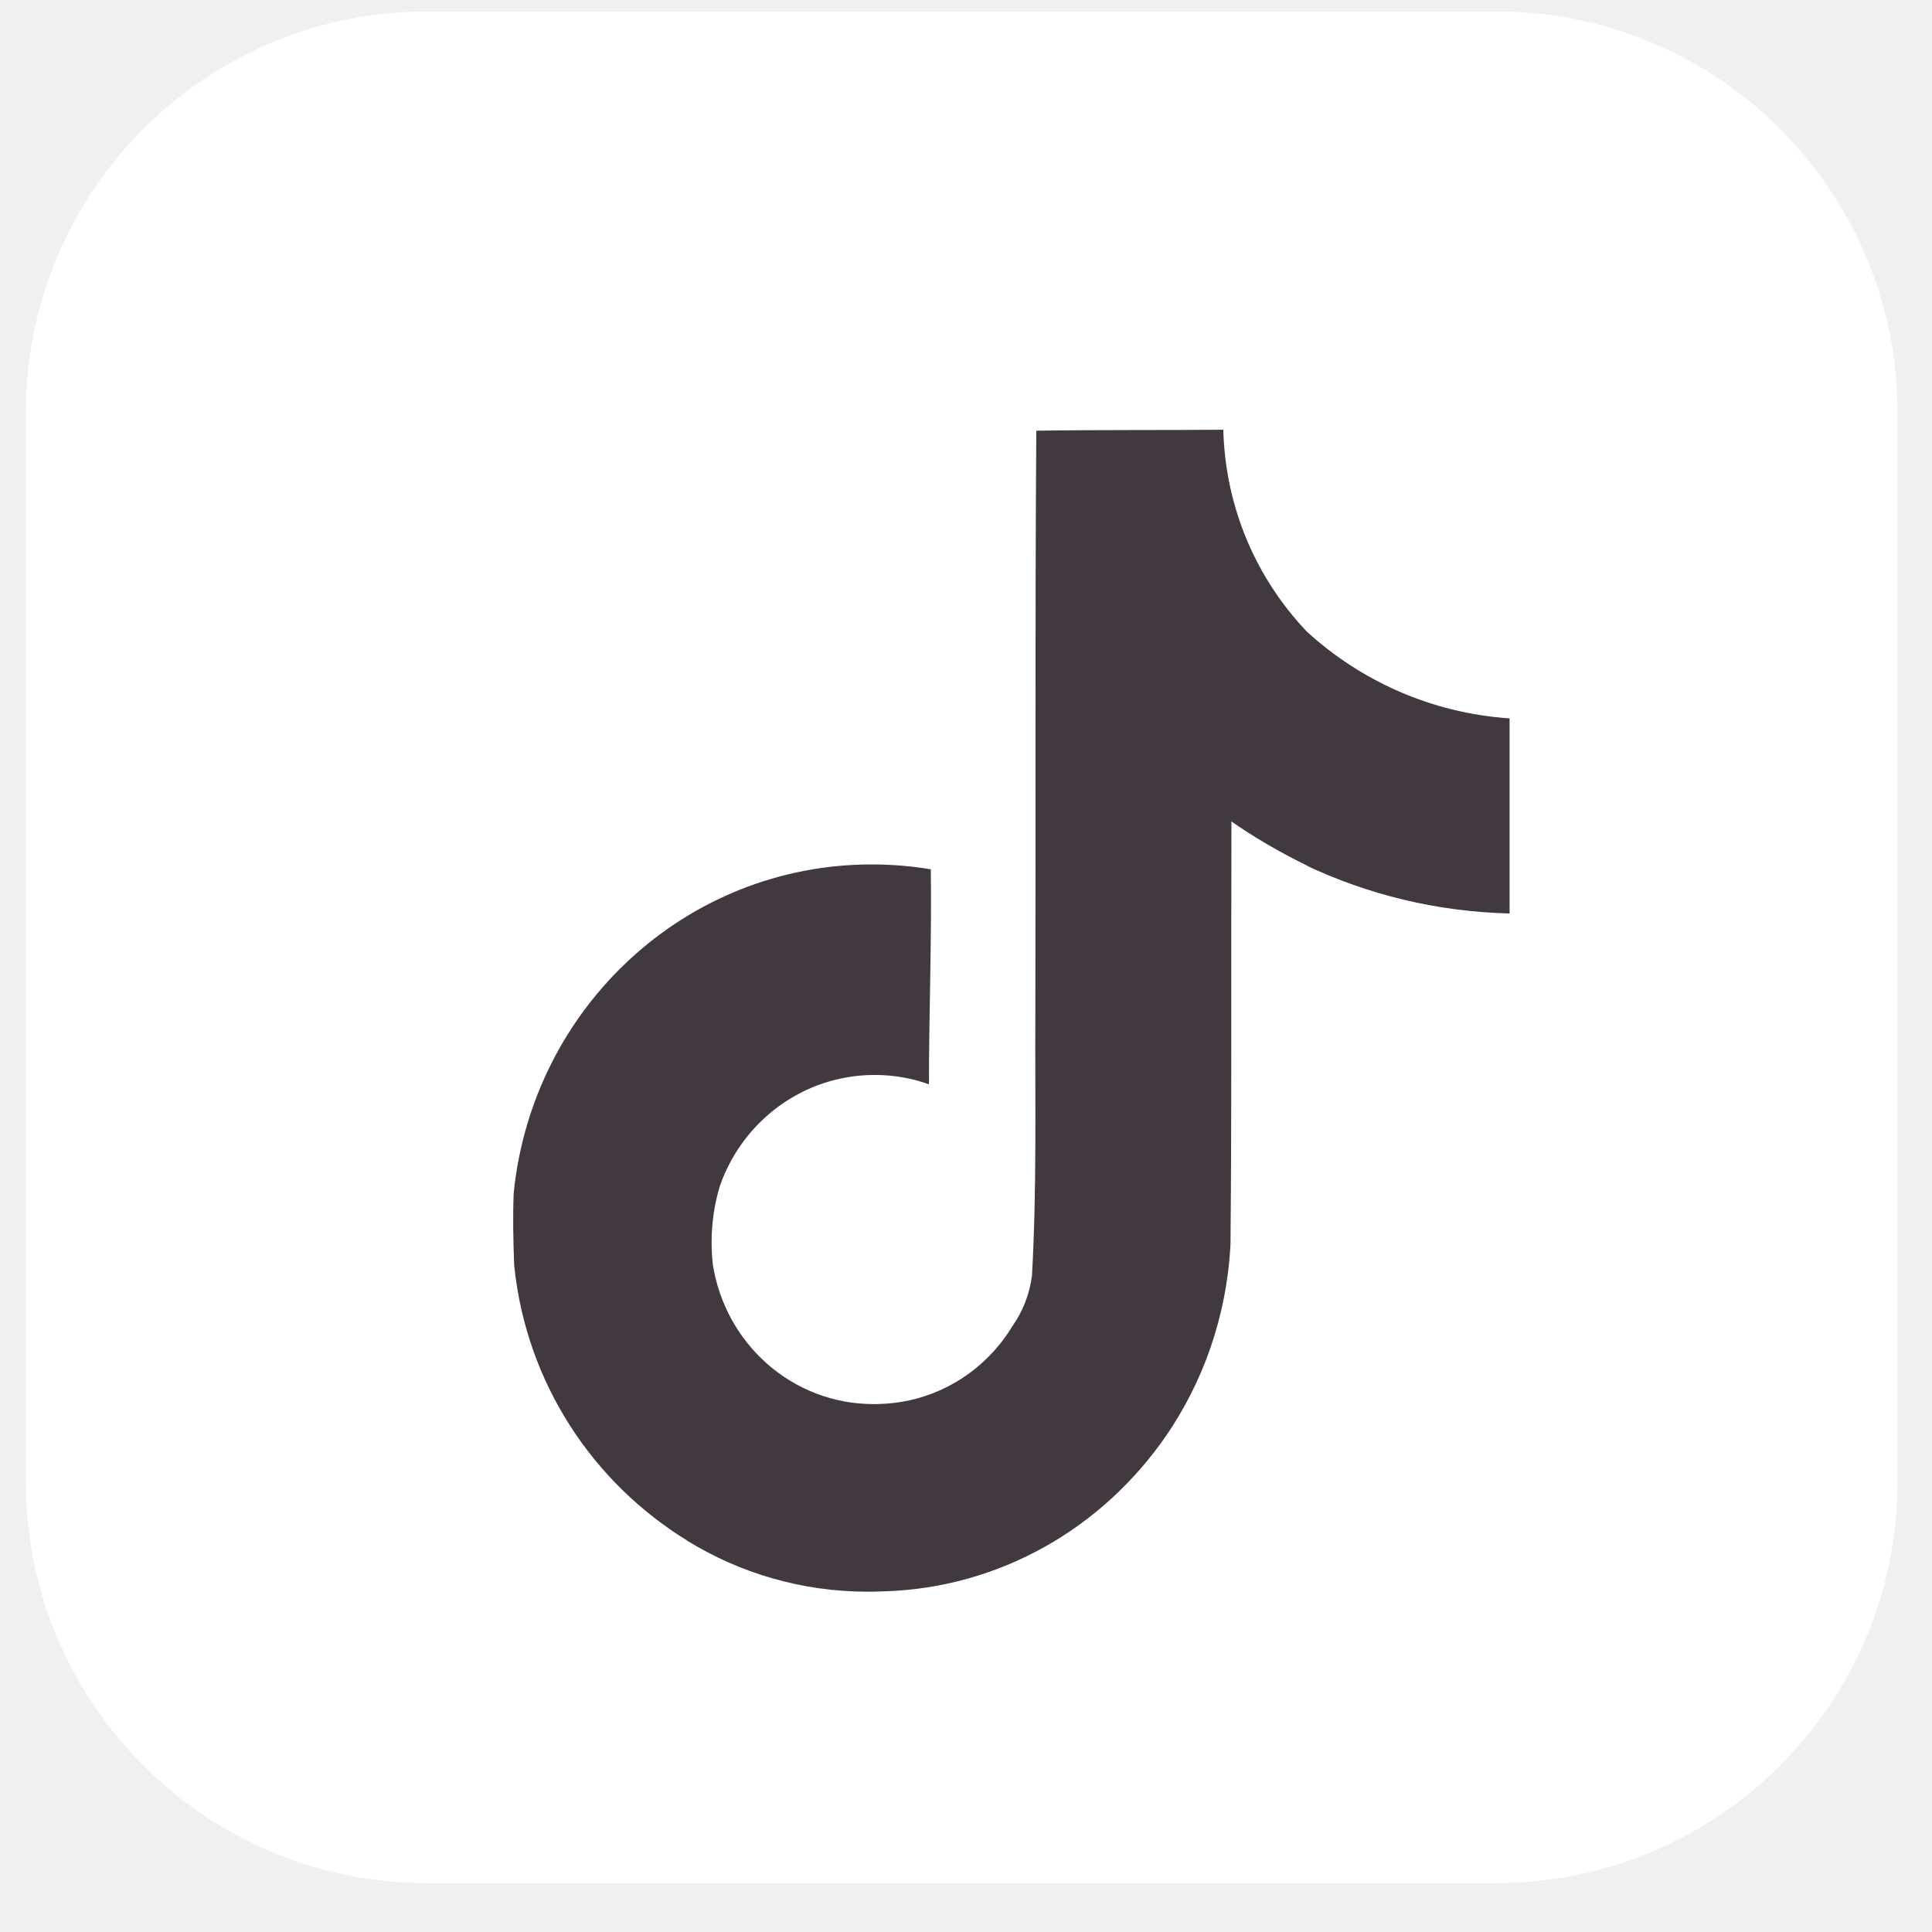
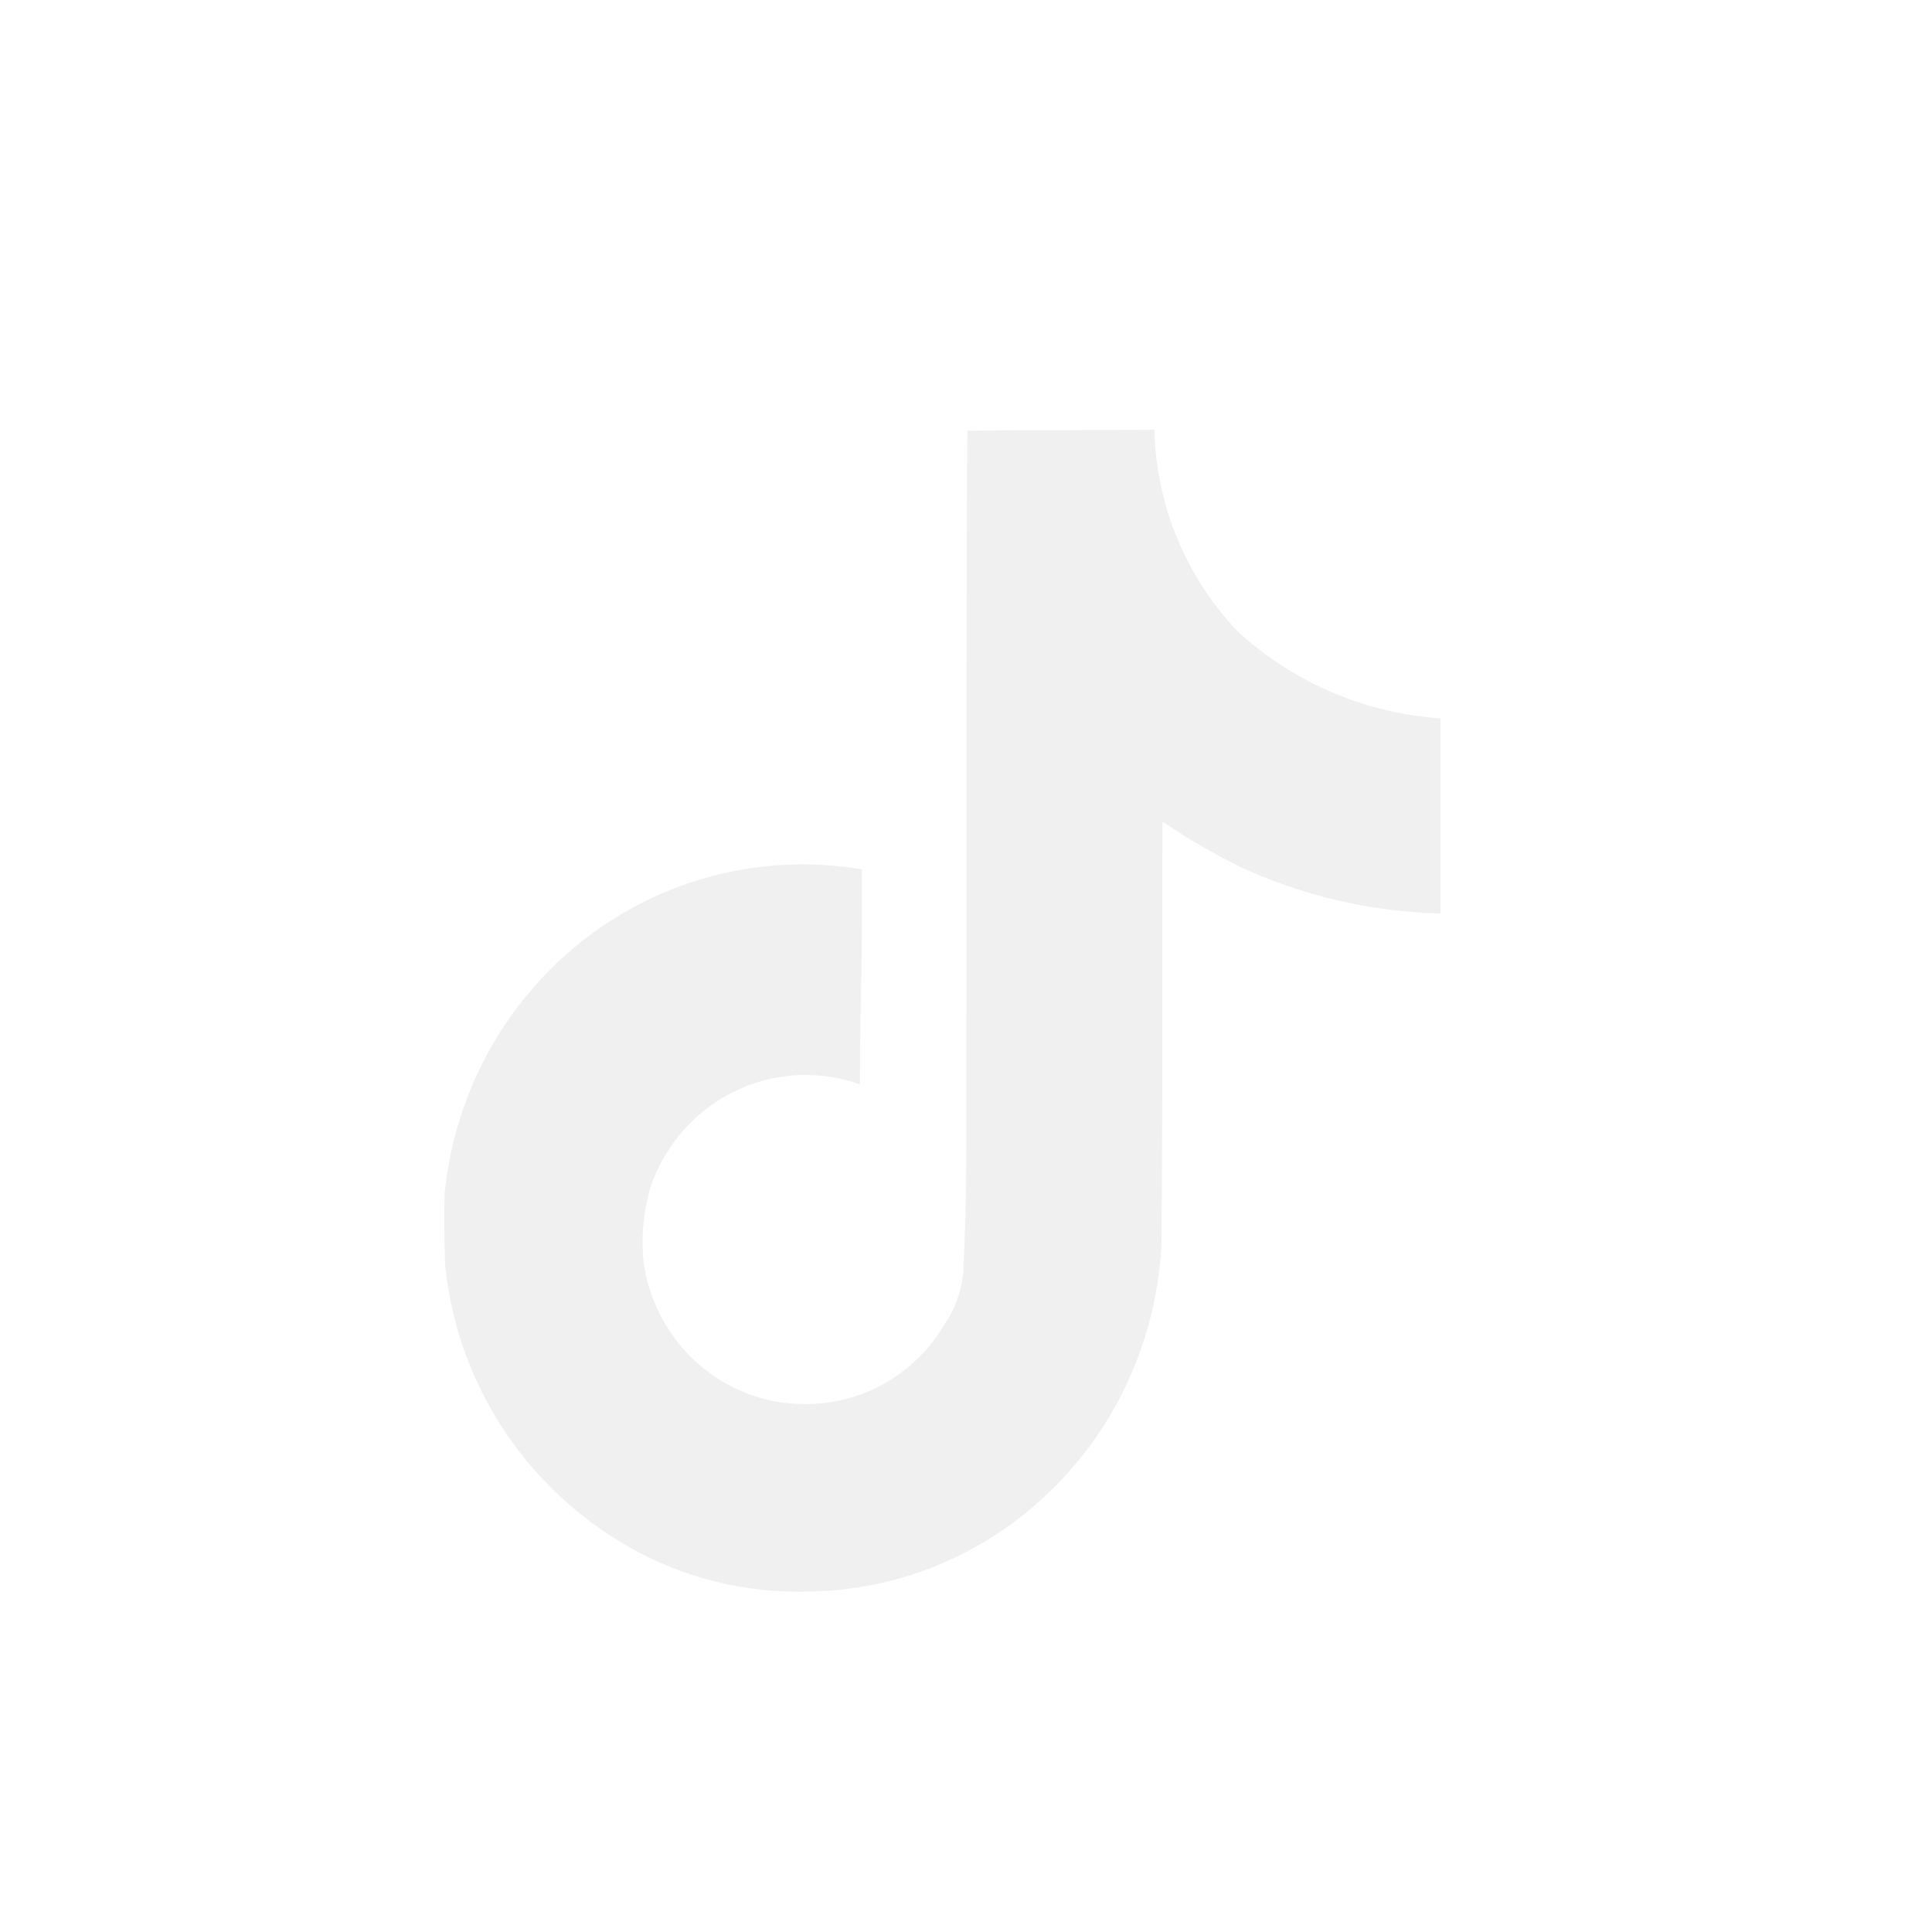
- <svg xmlns="http://www.w3.org/2000/svg" width="28" height="28" viewBox="0 0 28 28" fill="none">
-   <path d="M21.688 0.166H6.188C2.977 0.166 0.375 2.768 0.375 5.978V21.478C0.375 24.688 2.977 27.291 6.188 27.291H21.688C24.898 27.291 27.5 24.688 27.5 21.478V5.978C27.5 2.768 24.898 0.166 21.688 0.166Z" fill="white" />
-   <path d="M15.021 6.242C15.929 6.228 16.829 6.236 17.729 6.228C17.759 7.369 18.216 8.395 18.942 9.156L18.941 9.155C19.723 9.869 20.74 10.331 21.862 10.41L21.878 10.411V13.239C20.818 13.212 19.822 12.965 18.923 12.539L18.969 12.558C18.534 12.346 18.167 12.129 17.818 11.886L17.847 11.905C17.84 13.955 17.853 16.004 17.833 18.046C17.776 19.087 17.434 20.036 16.887 20.828L16.898 20.811C15.982 22.139 14.499 23.012 12.813 23.063H12.806C12.737 23.067 12.657 23.068 12.576 23.068C11.617 23.068 10.721 22.798 9.958 22.328L9.98 22.34C8.59 21.493 7.631 20.043 7.454 18.357L7.452 18.334C7.438 17.983 7.431 17.631 7.445 17.288C7.717 14.604 9.936 12.528 12.633 12.528C12.936 12.528 13.233 12.554 13.521 12.604L13.49 12.6C13.504 13.638 13.463 14.677 13.463 15.715C13.228 15.629 12.958 15.579 12.676 15.579C11.641 15.579 10.76 16.25 10.434 17.186L10.429 17.203C10.356 17.443 10.313 17.718 10.313 18.004C10.313 18.119 10.32 18.234 10.333 18.346L10.332 18.333C10.516 19.482 11.488 20.349 12.66 20.349C12.694 20.349 12.727 20.349 12.761 20.347H12.756C13.566 20.322 14.27 19.88 14.668 19.227L14.674 19.217C14.822 19.008 14.923 18.755 14.957 18.481L14.957 18.473C15.027 17.216 14.999 15.967 15.005 14.711C15.012 11.883 14.999 9.062 15.019 6.241L15.021 6.242Z" fill="#42383F" />
+ <svg xmlns="http://www.w3.org/2000/svg" width="40" height="40" viewBox="0 0 40 40" fill="none">
+   <path fill-rule="evenodd" clip-rule="evenodd" d="M40 0H0V40H40V0ZM22.331 8.903C21.566 8.905 20.8 8.906 20.031 8.918L20.028 8.915C20.009 11.451 20.01 13.988 20.011 16.527C20.011 18.023 20.011 19.519 20.008 21.016C20.005 21.486 20.006 21.955 20.007 22.424C20.009 23.746 20.012 25.065 19.939 26.39L19.938 26.401C19.89 26.793 19.745 27.154 19.534 27.453L19.526 27.467C18.957 28.4 17.952 29.032 16.794 29.067H16.801C16.753 29.069 16.706 29.07 16.658 29.07C14.983 29.07 13.595 27.831 13.332 26.19L13.333 26.209C13.314 26.049 13.304 25.885 13.304 25.72C13.304 25.312 13.365 24.918 13.47 24.576L13.477 24.552C13.943 23.214 15.201 22.256 16.68 22.256C17.083 22.256 17.469 22.328 17.804 22.45C17.804 21.814 17.815 21.178 17.826 20.542C17.84 19.695 17.855 18.847 17.843 17.999L17.888 18.006C17.475 17.934 17.051 17.897 16.618 17.897C12.765 17.897 9.595 20.863 9.207 24.697C9.188 25.188 9.197 25.689 9.217 26.191L9.22 26.224C9.473 28.633 10.843 30.704 12.828 31.915L12.797 31.896C13.888 32.568 15.168 32.955 16.537 32.955C16.653 32.955 16.768 32.952 16.865 32.947H16.876C19.285 32.874 21.403 31.628 22.711 29.73L22.695 29.754C23.478 28.622 23.965 27.267 24.047 25.78C24.065 23.947 24.064 22.111 24.064 20.272C24.063 19.185 24.063 18.097 24.067 17.009C24.553 17.344 25.066 17.646 25.67 17.94L25.605 17.913C26.888 18.521 28.311 18.875 29.825 18.913V14.873L29.803 14.871C28.201 14.759 26.748 14.098 25.631 13.079C24.594 11.993 23.941 10.527 23.899 8.898C23.376 8.902 22.854 8.903 22.331 8.903Z" fill="white" />
</svg>
